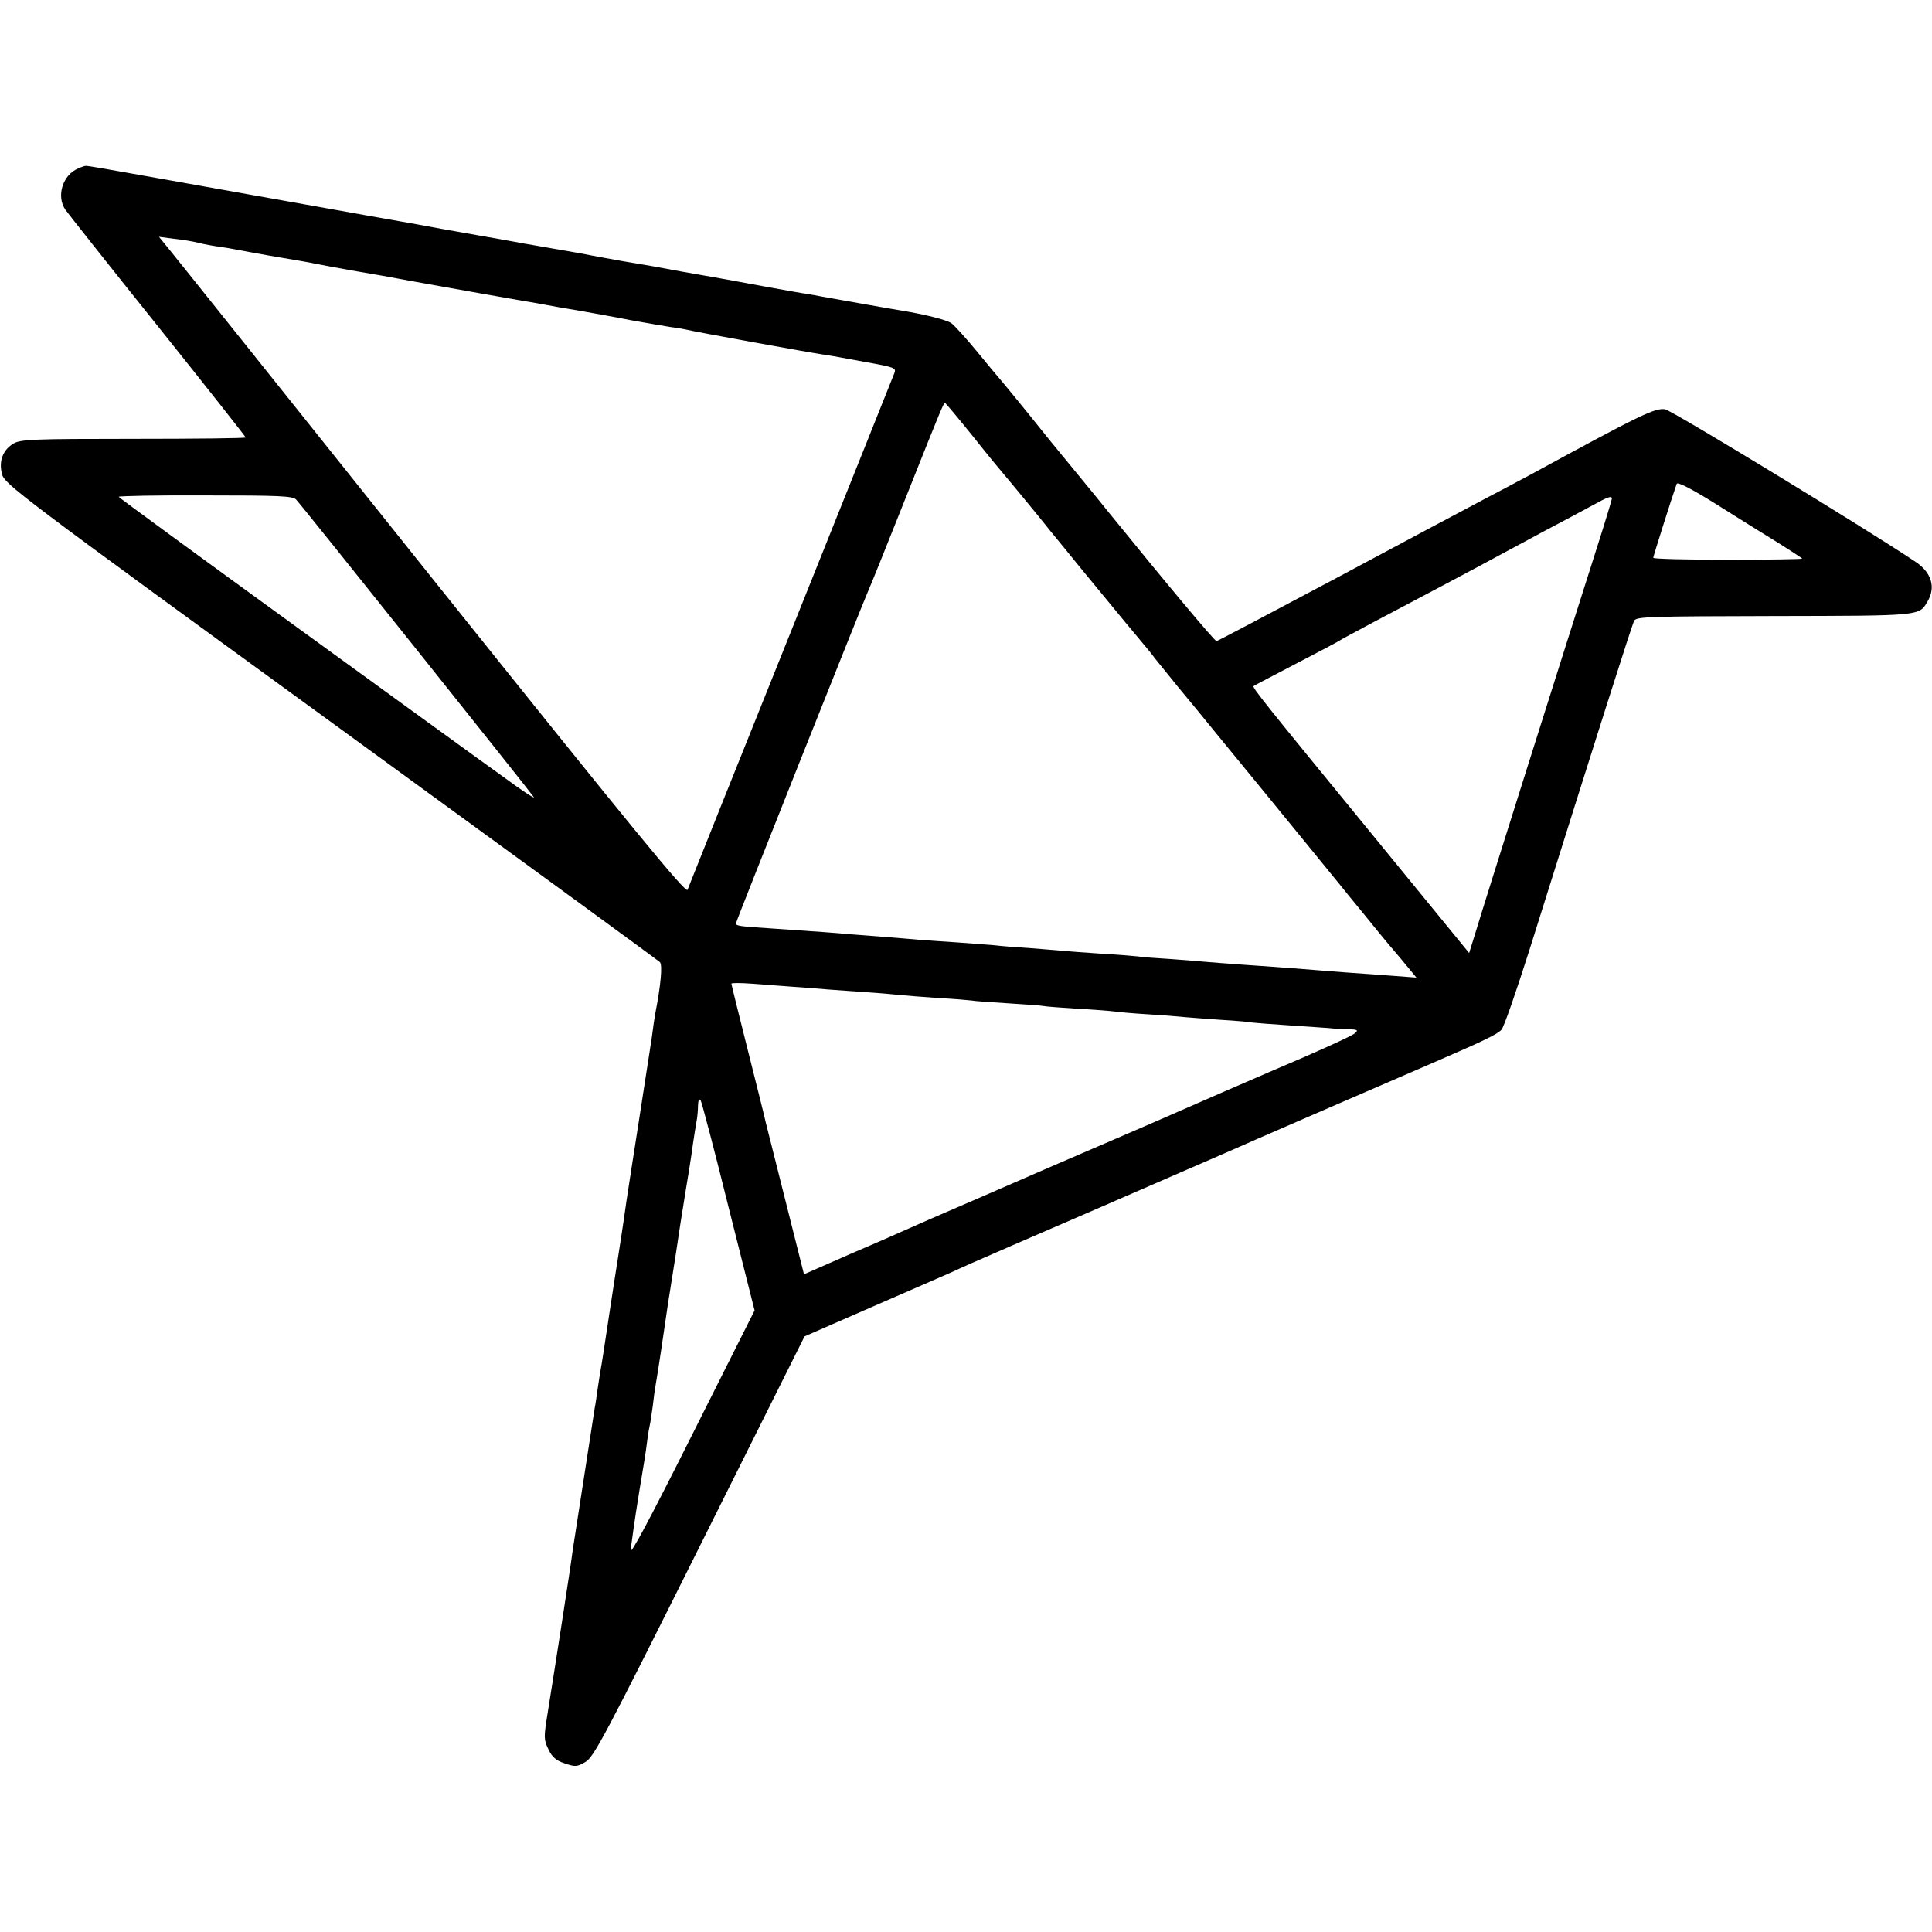
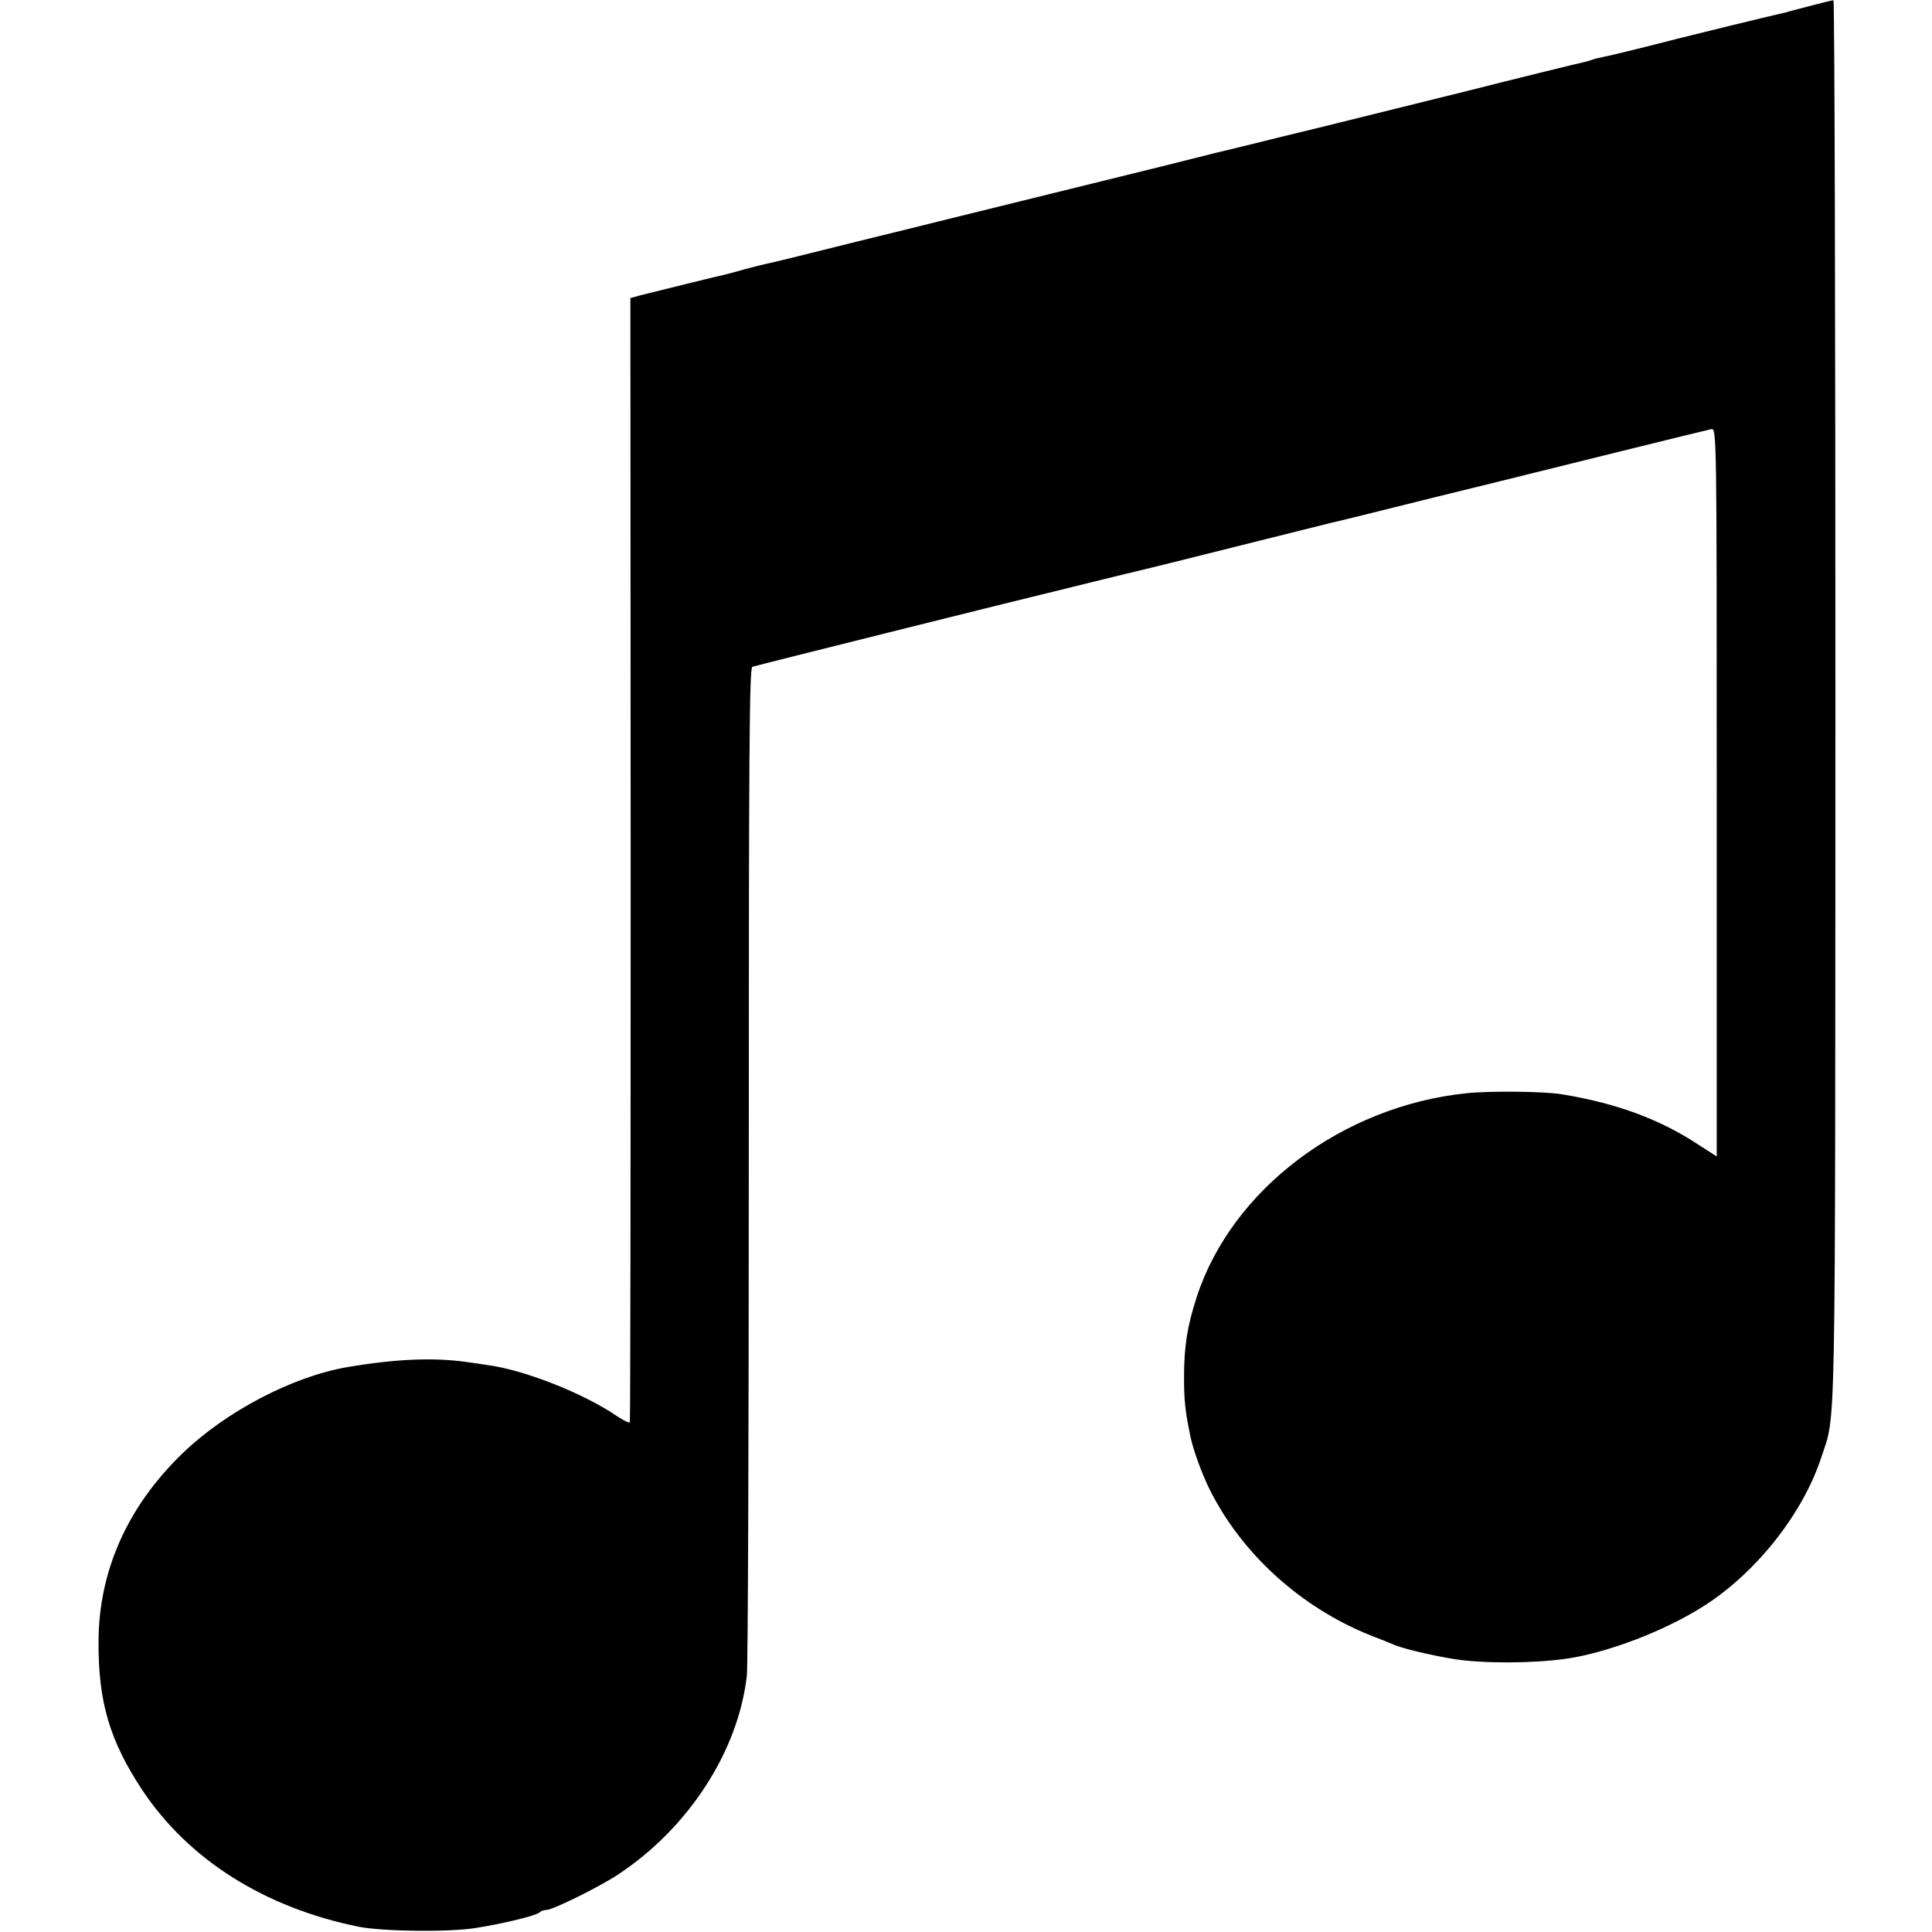
- <svg xmlns="http://www.w3.org/2000/svg" version="1" width="933.333" height="933.333" viewBox="0 0 700 700">
-   <path d="M28.4 61c-5.7 2.3-8.1 10.1-4.7 15 1 1.4 16 20.4 33.5 42.2 17.5 21.9 31.8 40 31.8 40.3 0 .3-18.3.5-40.6.5-36.3 0-40.9.2-43.5 1.7-3.8 2.3-5.4 6.2-4.2 11 .8 3.6 5.8 7.4 119.1 89.8 65 47.3 118.7 86.5 119.3 87.1 1 1.1.3 8.5-1.7 18.7-.2 1-.8 5.1-1.3 9-.6 4-2.7 17.3-4.6 29.7-1.9 12.4-4 25.4-4.5 29-1.4 10-2.2 14.9-3.4 22.7-.3 1.6-1.4 9.1-2.6 16.8-2.3 15.2-2.8 18.7-3.5 22.5-.2 1.4-.7 4.3-1 6.5-.3 2.2-.7 5.1-1 6.5-.9 5.7-7.6 49.1-8 51.7-.6 5.1-6.7 44.2-9.1 59.1-1.4 8.7-1.4 9.5.3 13 1.3 2.8 2.8 4.1 5.9 5.1 3.8 1.3 4.4 1.3 7.5-.5 3.1-1.8 7.3-9.8 41.4-78.1l38-76.1 24.5-10.7c13.5-5.9 26.1-11.4 28-12.2 1.9-.9 5.3-2.4 7.5-3.4s23.4-10.2 47-20.4c23.7-10.3 44.4-19.3 46-20 3.2-1.5 59.1-25.7 76-33 17.1-7.4 21.9-9.7 23.5-11.4.9-.9 5.4-14 10.2-29.1 24.7-78.6 37.1-117.7 37.9-119.1.7-1.5 5.9-1.6 50.8-1.7 53.5-.1 52.4 0 55.5-5.3 3-5.1 1.5-10.4-4.3-14.3-16.9-11.4-88.3-54.9-90.8-55.3-3.6-.6-8.8 1.9-48.8 23.7-2.7 1.5-10.4 5.5-17 9s-30.9 16.4-54 28.8c-23.1 12.3-42.3 22.4-42.7 22.5-.6.2-18.6-21.4-38.8-46.3-1.9-2.4-8.1-10-13.8-16.9-5.7-6.9-10.9-13.3-11.5-14.1-2.5-3.2-14.2-17.5-14.7-18-.3-.3-3.9-4.6-7.9-9.5-4.1-5-8.3-9.6-9.4-10.4-1.7-1.2-9.6-3.2-18.2-4.6-2.2-.3-22.8-4-28.5-5-1.9-.4-4.4-.8-5.5-1-1.1-.1-8.3-1.4-16-2.8-7.7-1.4-15.6-2.9-17.5-3.2-1.9-.3-7.3-1.3-12-2.1-10.2-1.9-10.1-1.9-21.5-3.8-4.9-.9-10.1-1.8-11.5-2.1-1.4-.3-5.1-1-8.2-1.5-3.2-.6-8.4-1.4-11.5-2-3.2-.5-6.8-1.2-7.9-1.4-1.2-.2-3.7-.7-5.5-1-1.9-.3-10.8-1.9-19.9-3.5-9.1-1.7-18.1-3.3-20-3.6-1.9-.3-12.3-2.2-23-4.1-10.7-1.9-23.1-4.1-27.5-4.9-4.4-.8-17-3-28-5C38.4 61.2 31.7 60 31 60.1c-.3 0-1.5.4-2.6.9zM72 88c1.9.5 5.3 1.1 7.5 1.4 2.2.3 5.1.8 6.5 1.1 1.4.3 6.6 1.2 11.5 2.1 12.9 2.2 13.7 2.3 16.5 2.9 1.4.3 7.5 1.4 13.5 2.5 6.1 1 16.2 2.8 22.5 4 16.2 2.9 33.5 6 40 7.1 3 .5 6.6 1.1 8 1.4 1.4.3 6.6 1.2 11.5 2 5 .9 13.5 2.4 19 3.5 5.5 1 12 2.1 14.5 2.5 2.5.3 5.2.8 6 1 1.7.5 45 8.4 49.5 9 1.7.2 8.3 1.4 14.7 2.6 11.2 2 11.6 2.2 10.8 4.2-.5 1.2-17.3 43.4-37.5 93.7-20.2 50.3-37 92.3-37.4 93.4-.6 1.4-19.9-22.1-92.6-113C106 146.2 63.1 92.5 61.1 90.1l-3.5-4.3 5.4.7c3 .3 7.1 1 9 1.5zm280.6 70.2c5.4 6.8 10.1 12.5 10.4 12.8.5.5 13.3 16 15.5 18.8.5.7 1.5 1.8 2 2.5 1 1.2 8.7 10.6 11.6 14.2 12.8 15.6 21.6 26.2 22.4 27.1.5.6 2.4 2.8 4 5 1.7 2.1 5.5 6.8 8.5 10.5 3 3.6 10.1 12.2 15.6 19 21.6 26.3 42.9 52.5 43.9 53.7.5.7 1.5 1.8 2 2.5 2 2.4 10 12.2 11.6 14.2.9 1.1 4.2 5.1 7.4 8.8l5.7 6.9-9.3-.7c-17-1.2-19.3-1.4-26.9-2-13.5-1.1-17.4-1.3-27-2-5.2-.4-11.1-.8-13-1-1.9-.2-7.5-.6-12.5-1-4.9-.3-10.6-.7-12.5-1-1.9-.2-8-.7-13.5-1-5.5-.4-11.6-.8-13.5-1-1.9-.2-7.3-.6-12-1-4.7-.3-10.3-.7-12.5-1-2.2-.2-8-.6-13-1-4.9-.3-11.5-.8-14.5-1-3-.3-8.4-.7-12-1-3.6-.3-9.4-.7-13-1-6.5-.6-9.6-.8-28.4-2.1-12-.8-13.1-.9-12.9-2 .2-1.2 46-116.1 47.7-119.9.8-1.7 7.1-17.4 14.1-35 12.8-32.2 13.4-33.5 13.9-33.5.2 0 4.8 5.5 10.2 12.2zm291.7 38.5c4.8 3 8.7 5.6 8.7 5.7 0 .2-12.1.4-27 .4-14.8 0-27-.3-27-.7 0-.5 6.4-20.8 8.5-26.8.3-.8 5.4 1.8 14.2 7.3 7.6 4.8 17.7 11.1 22.6 14.1zm-537-15.7c2.1 2.2 85.2 106.3 86.1 107.8.5.8-4.5-2.5-11-7.3-6.6-4.7-40.6-29.4-75.6-54.8-35-25.4-63.7-46.4-63.8-46.7 0-.3 14.2-.6 31.5-.5 26.6 0 31.6.2 32.8 1.5zm476.7-.3c0 .4-2.4 8.3-5.4 17.7-10.8 33.8-41.9 132.3-44 139.5l-2.3 7.4-35.9-43.9c-38.5-47-42.8-52.4-42.2-52.8.1-.2 7.1-3.8 15.3-8.1 8.3-4.3 15.5-8.1 16-8.5.6-.4 6-3.3 12-6.5 18.4-9.7 40.8-21.6 45.7-24.3 1.8-1 8.9-4.8 15.8-8.5 6.9-3.6 15-8 18-9.6 5.6-3.1 7-3.6 7-2.4zM287 357.5c4.1.3 10 .7 13 1 3 .2 9.3.7 14 1 4.7.3 10.1.8 12 1 1.9.2 8.2.7 14 1.1 5.8.3 11.2.8 12 .9.8.2 6.7.6 13 1s12.2.8 13.1 1c.8.2 6.5.6 12.5 1 6 .3 12 .8 13.4 1 1.4.2 6.8.7 12 1 5.2.3 11.1.8 13 1 1.9.2 7.9.6 13.3 1 5.4.3 10.6.8 11.5 1 .9.1 6.9.6 13.2 1 6.3.4 12.9.9 14.5 1 1.7.2 4.8.4 7 .4 3.3.1 3.7.3 2.5 1.4-.8.8-9.1 4.6-18.5 8.7-15.7 6.7-43.5 18.8-53 23-2.2 1-12.1 5.2-22 9.5s-19.8 8.5-22 9.5c-2.3 1-12.6 5.5-23 10-10.5 4.5-20.8 9-23 10-2.2 1-11.7 5.2-21.1 9.2l-17.1 7.5-6.7-26.6c-3.7-14.6-6.9-27.5-7.2-28.6-.2-1.1-3.1-12.7-6.4-25.8-3.3-13.1-6-24-6-24.3 0-.3 3.3-.3 7.3 0 3.9.3 10.6.8 14.7 1.1zm-23 80l9.4 37.3-22.8 45.4c-15.1 30.1-22.5 44-22.1 41.3.3-2.2.8-5.8 1.1-8 .3-2.2 1.2-8.1 2-13 1.9-11.5 2.2-13 2.9-18.5.3-2.5.8-5.2 1-6 .2-.8.6-3.8 1-6.5.3-2.8.8-6.4 1.1-8 .7-3.8 3.1-19.9 4.4-29 .6-3.9 1.3-8.1 1.5-9.5.6-3.5 2.3-14.7 3-19.5.4-2.2 1.2-7.8 2-12.5s1.7-10.3 2-12.5c.8-5.9 1.6-10.7 2-13 .2-1.1.4-3.4.4-5 .1-2 .4-2.6 1-1.7.4.7 5 18.1 10.1 38.7z" />
+ <svg xmlns="http://www.w3.org/2000/svg" version="1.0" width="700pt" height="700pt" viewBox="0 0 700 700" preserveAspectRatio="xMidYMid meet">
+   <g transform="translate(0,700) scale(0.1,-0.1)" fill="#000000" stroke="none">
+     <path d="M6560 6979 c-41 -11 -82 -21 -90 -24 -8 -2 -46 -11 -85 -20 -38 -9 -178 -43 -310 -76 -132 -34 -251 -63 -265 -65 -14 -3 -32 -7 -40 -10 -8 -3 -24 -8 -35 -10 -11 -2 -211 -51 -445 -110 -234 -58 -432 -107 -440 -109 -8 -2 -109 -27 -225 -55 -115 -29 -217 -53 -225 -55 -8 -2 -87 -22 -175 -44 -149 -37 -762 -188 -795 -196 -8 -2 -152 -38 -320 -79 -168 -42 -316 -79 -330 -81 -14 -3 -50 -12 -80 -20 -30 -9 -65 -18 -78 -21 -24 -5 -242 -59 -302 -74 l-36 -10 1 -2032 c0 -1118 -1 -2036 -3 -2041 -2 -4 -22 6 -45 21 -122 84 -339 169 -470 186 -17 3 -54 8 -82 12 -119 16 -252 10 -425 -19 -200 -34 -444 -162 -601 -315 -198 -192 -302 -426 -302 -682 -1 -217 41 -358 158 -535 168 -253 444 -427 785 -496 87 -17 324 -20 420 -5 103 16 222 45 235 57 5 5 16 9 25 9 23 0 191 83 259 128 256 169 436 447 467 721 4 31 7 865 7 1853 0 1499 2 1798 13 1802 10 4 960 241 1044 261 8 2 91 22 183 45 93 23 176 43 185 45 10 2 163 40 342 85 179 45 332 83 340 85 8 1 173 42 365 90 193 47 357 88 365 90 8 2 154 38 323 80 169 42 317 78 327 80 20 4 20 -9 20 -1315 l0 -1320 -70 45 c-139 91 -295 148 -490 180 -63 11 -264 13 -347 4 -451 -47 -850 -349 -977 -738 -34 -105 -46 -178 -46 -291 0 -86 4 -122 24 -219 11 -48 39 -127 68 -186 116 -234 331 -429 583 -530 39 -15 79 -31 90 -36 39 -16 181 -48 250 -55 126 -13 302 -8 405 12 155 30 347 108 477 194 185 123 347 331 412 530 54 165 50 -6 51 2738 0 1398 -3 2542 -7 2541 -5 0 -42 -9 -83 -20z" />
+   </g>
</svg>
